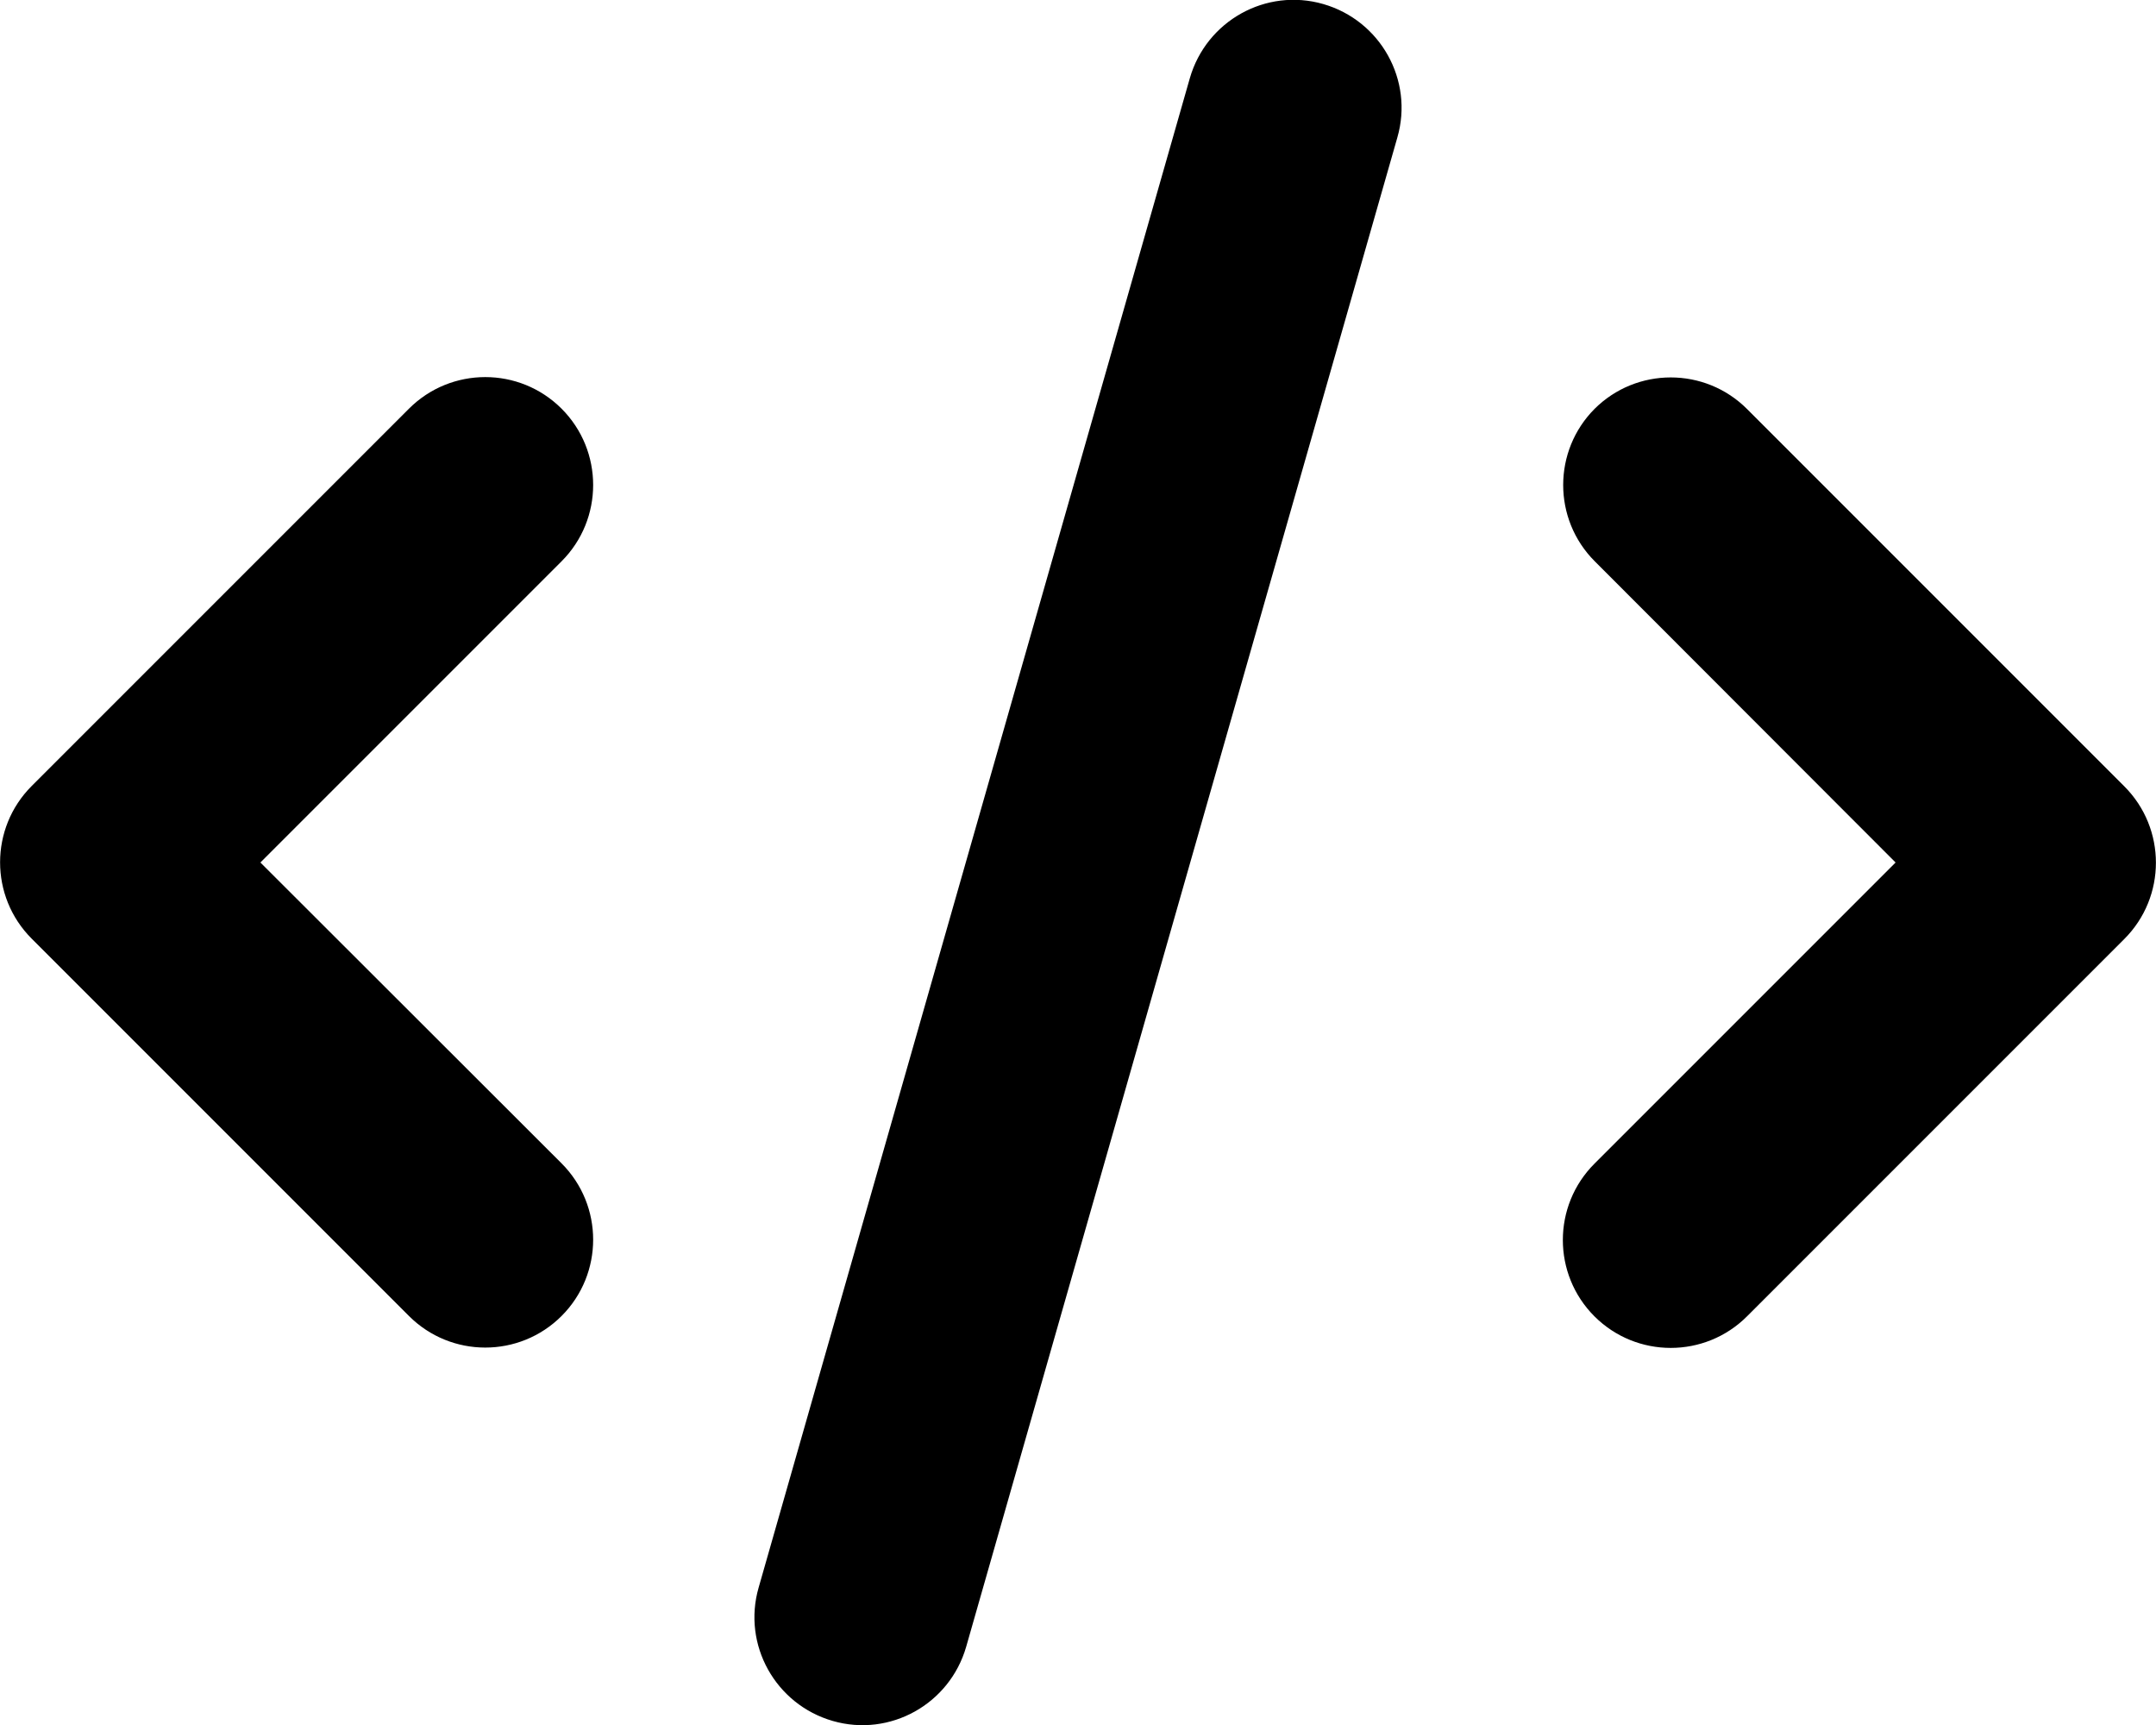
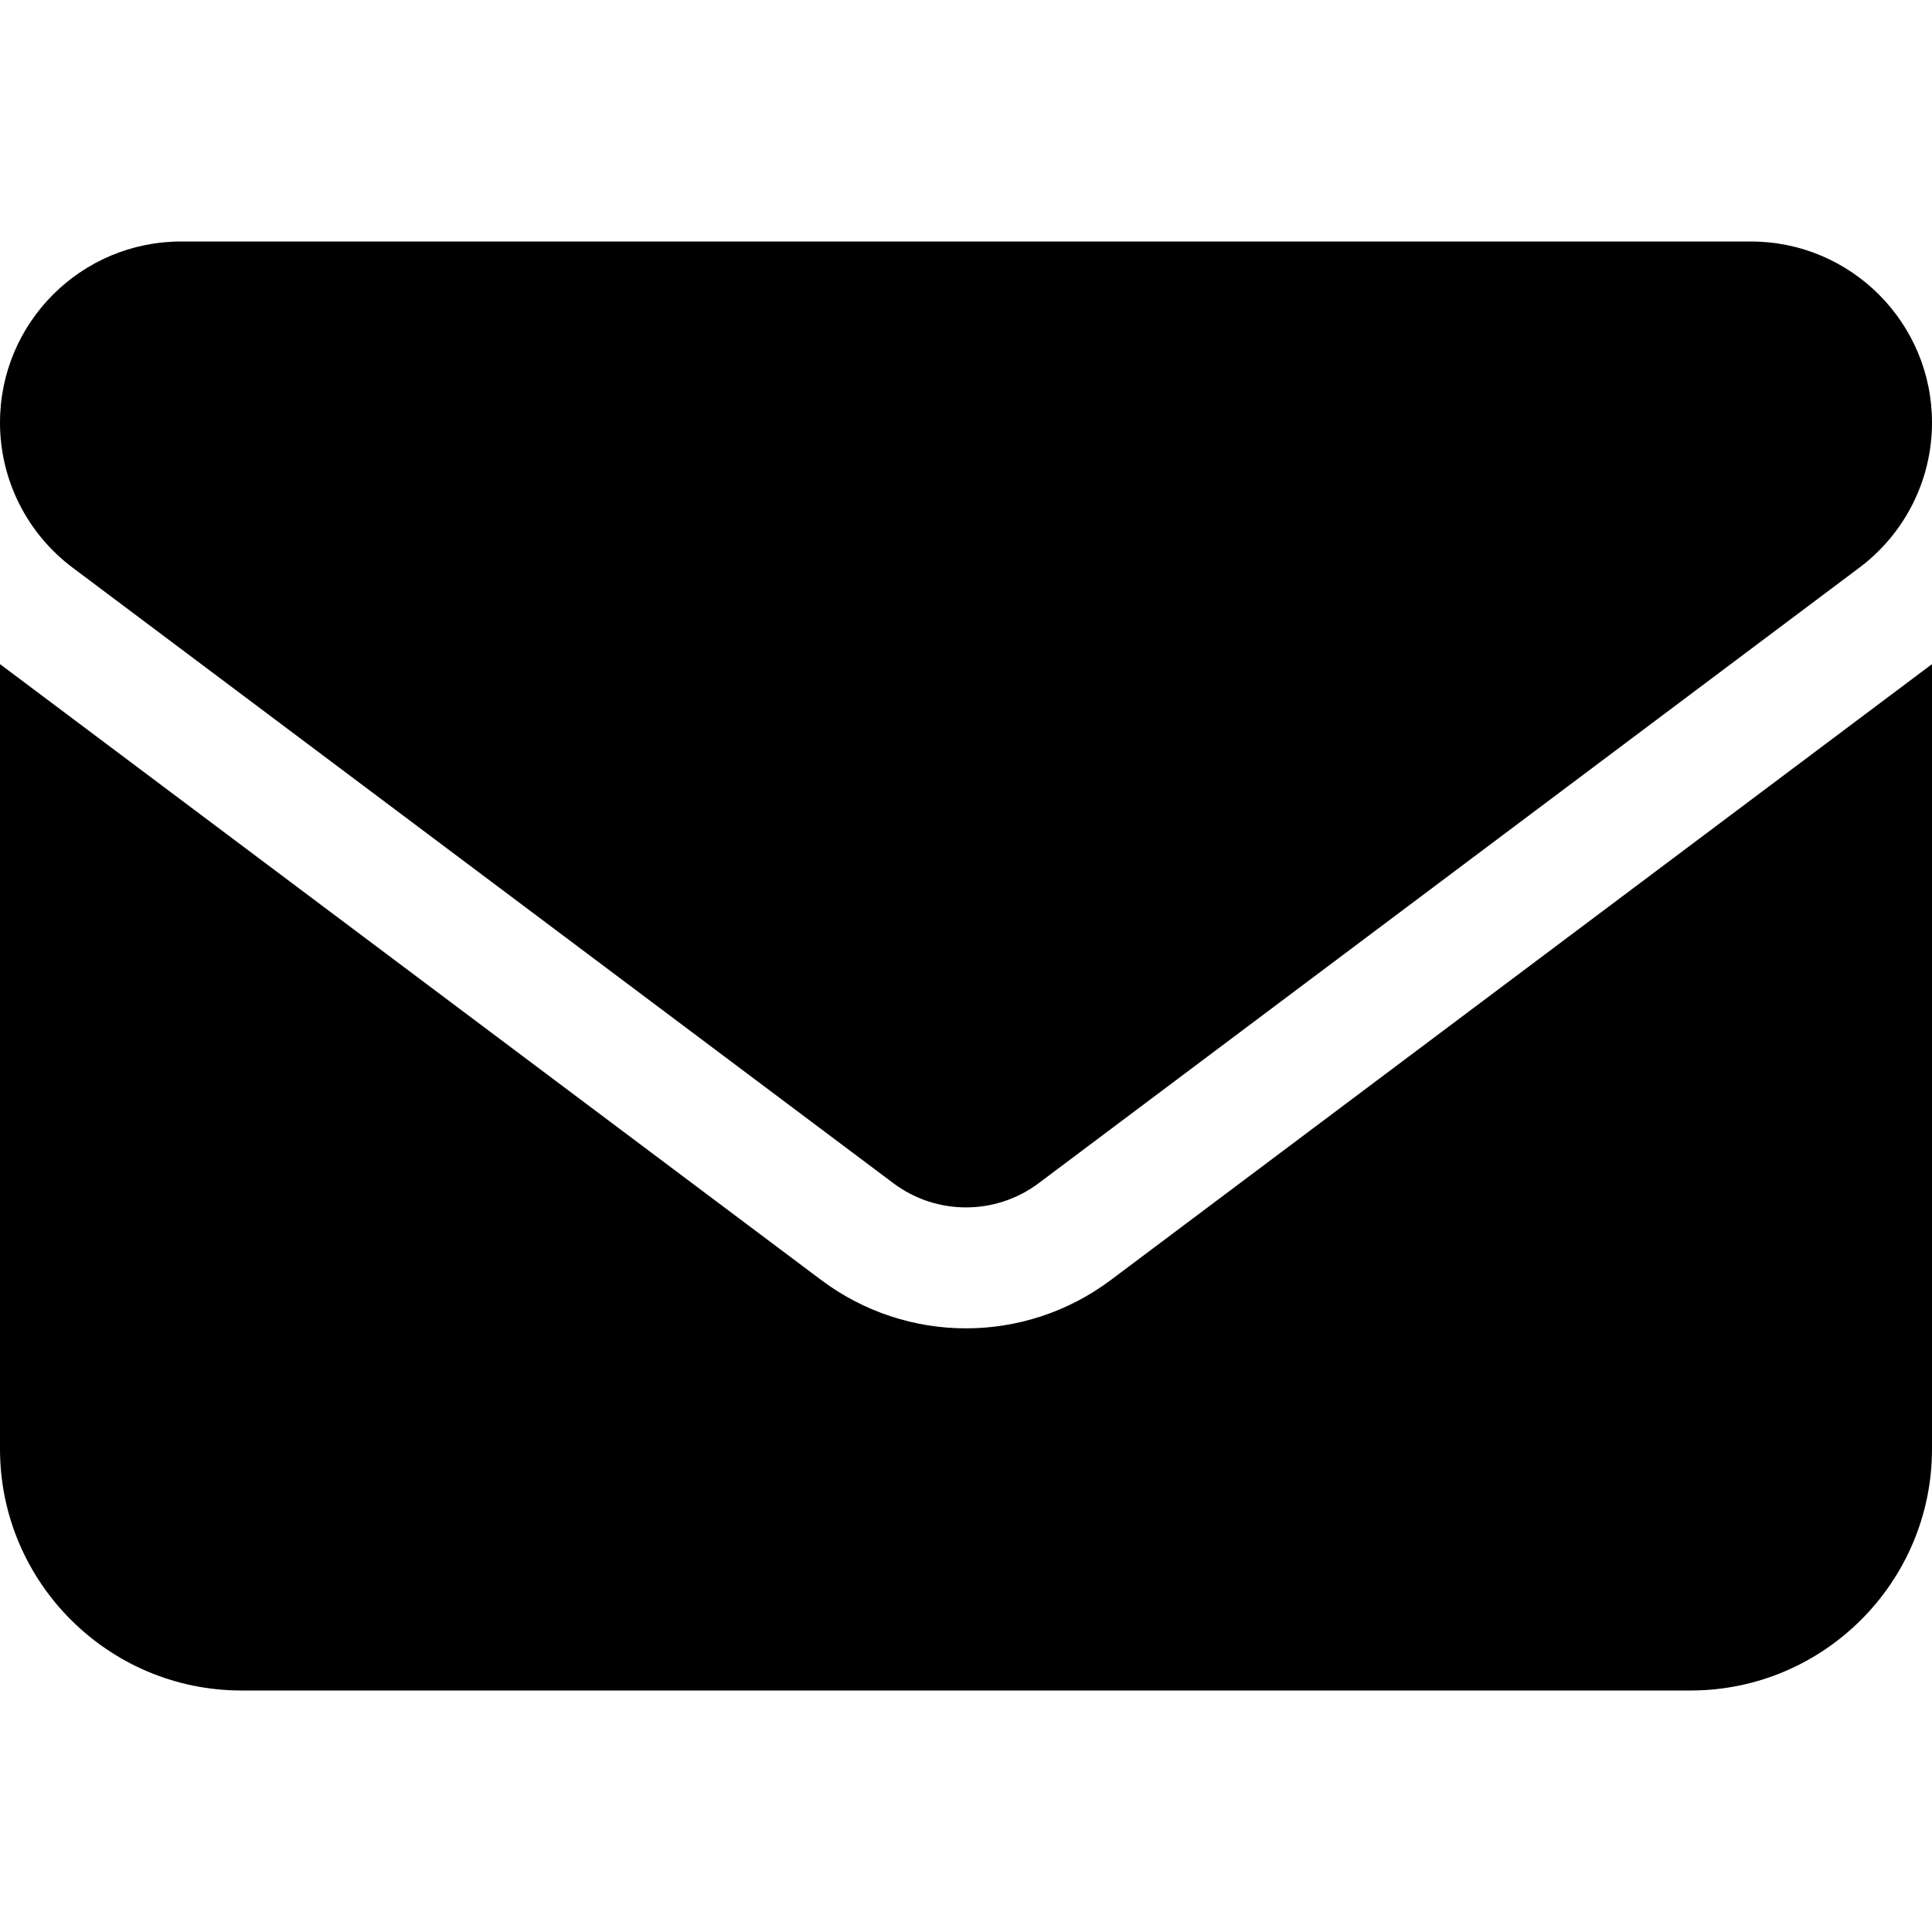
- <svg xmlns="http://www.w3.org/2000/svg" viewBox="0 0 640 512">
-   <path d="M392.8 1.2c-17-4.9-34.7 5-39.6 22l-128 448c-4.9 17 5 34.7 22 39.6s34.7-5 39.6-22l128-448c4.9-17-5-34.7-22-39.6zm80.6 120.1c-12.5 12.5-12.5 32.8 0 45.3L562.7 256l-89.4 89.4c-12.5 12.5-12.5 32.8 0 45.3s32.8 12.5 45.3 0l112-112c12.5-12.5 12.5-32.8 0-45.3l-112-112c-12.5-12.5-32.8-12.5-45.3 0zm-306.7 0c-12.5-12.5-32.8-12.5-45.3 0l-112 112c-12.5 12.5-12.5 32.8 0 45.3l112 112c12.5 12.5 32.8 12.5 45.3 0s12.5-32.8 0-45.3L77.3 256l89.4-89.4c12.5-12.5 12.5-32.8 0-45.3z" />
+ <svg xmlns="http://www.w3.org/2000/svg" viewBox="0 0 512 512">
+   <path d="M48 64C21.5 64 0 85.5 0 112c0 15.1 7.1 29.3 19.2 38.4L236.8 313.6c11.4 8.5 27 8.5 38.4 0L492.8 150.4c12.1-9.1 19.2-23.3 19.2-38.4c0-26.5-21.5-48-48-48L48 64zM0 176L0 384c0 35.3 28.7 64 64 64l384 0c35.3 0 64-28.7 64-64l0-208L294.4 339.2c-22.8 17.1-54 17.1-76.8 0L0 176z" />
</svg>
